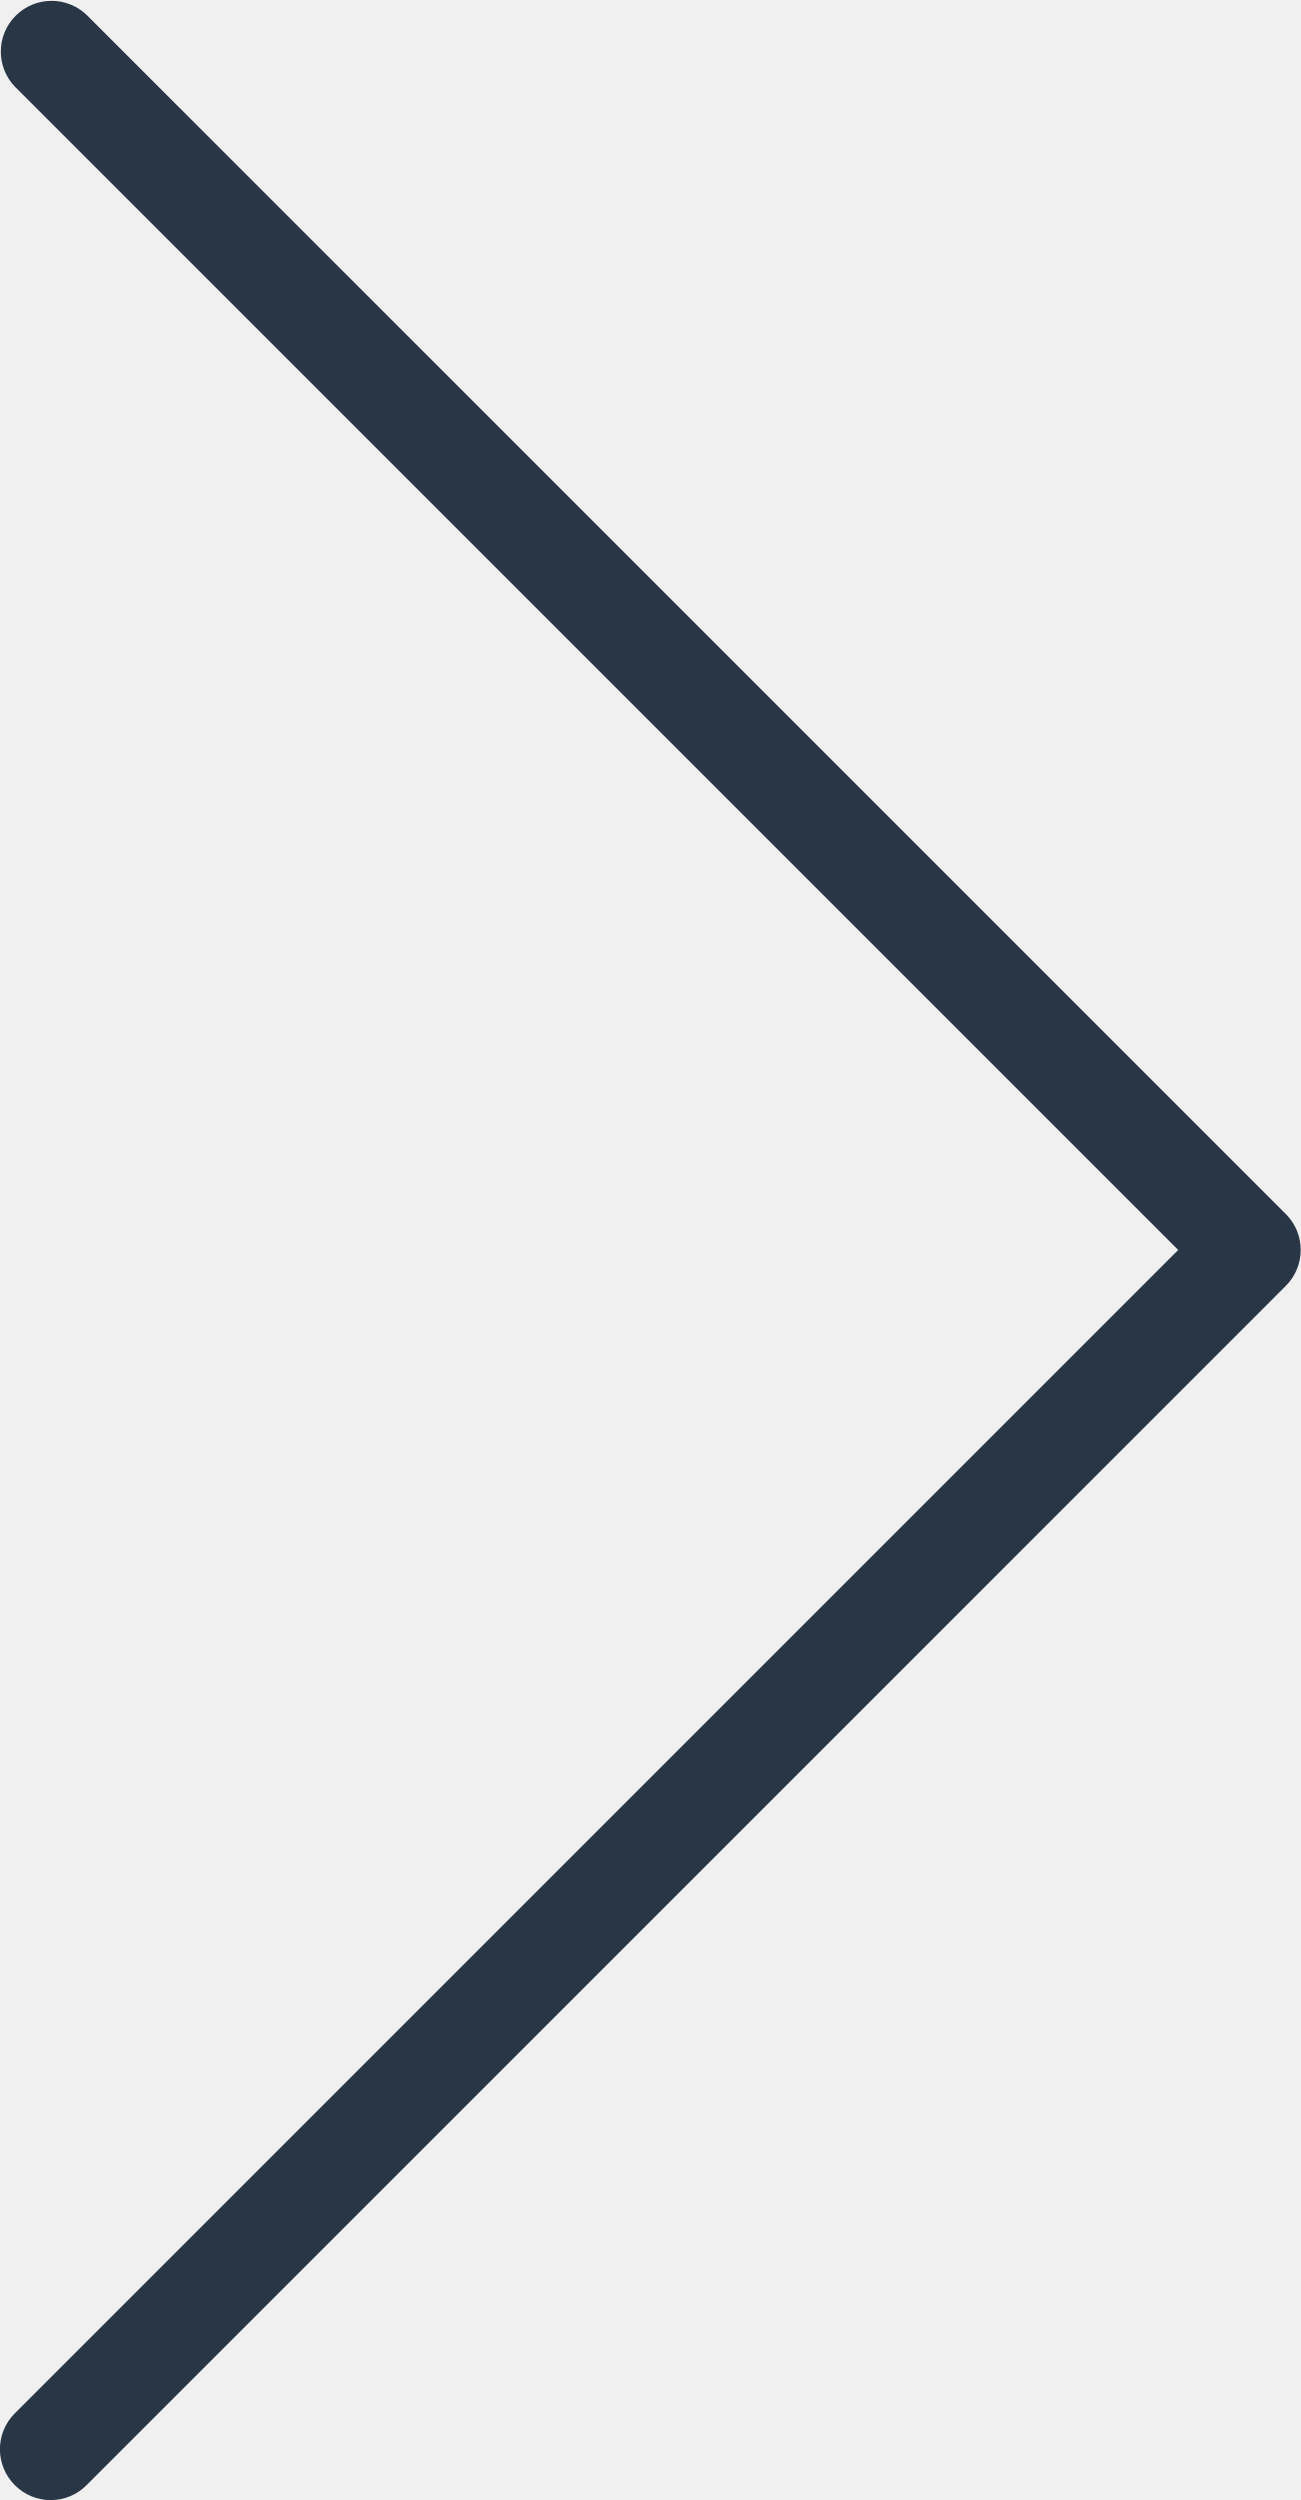
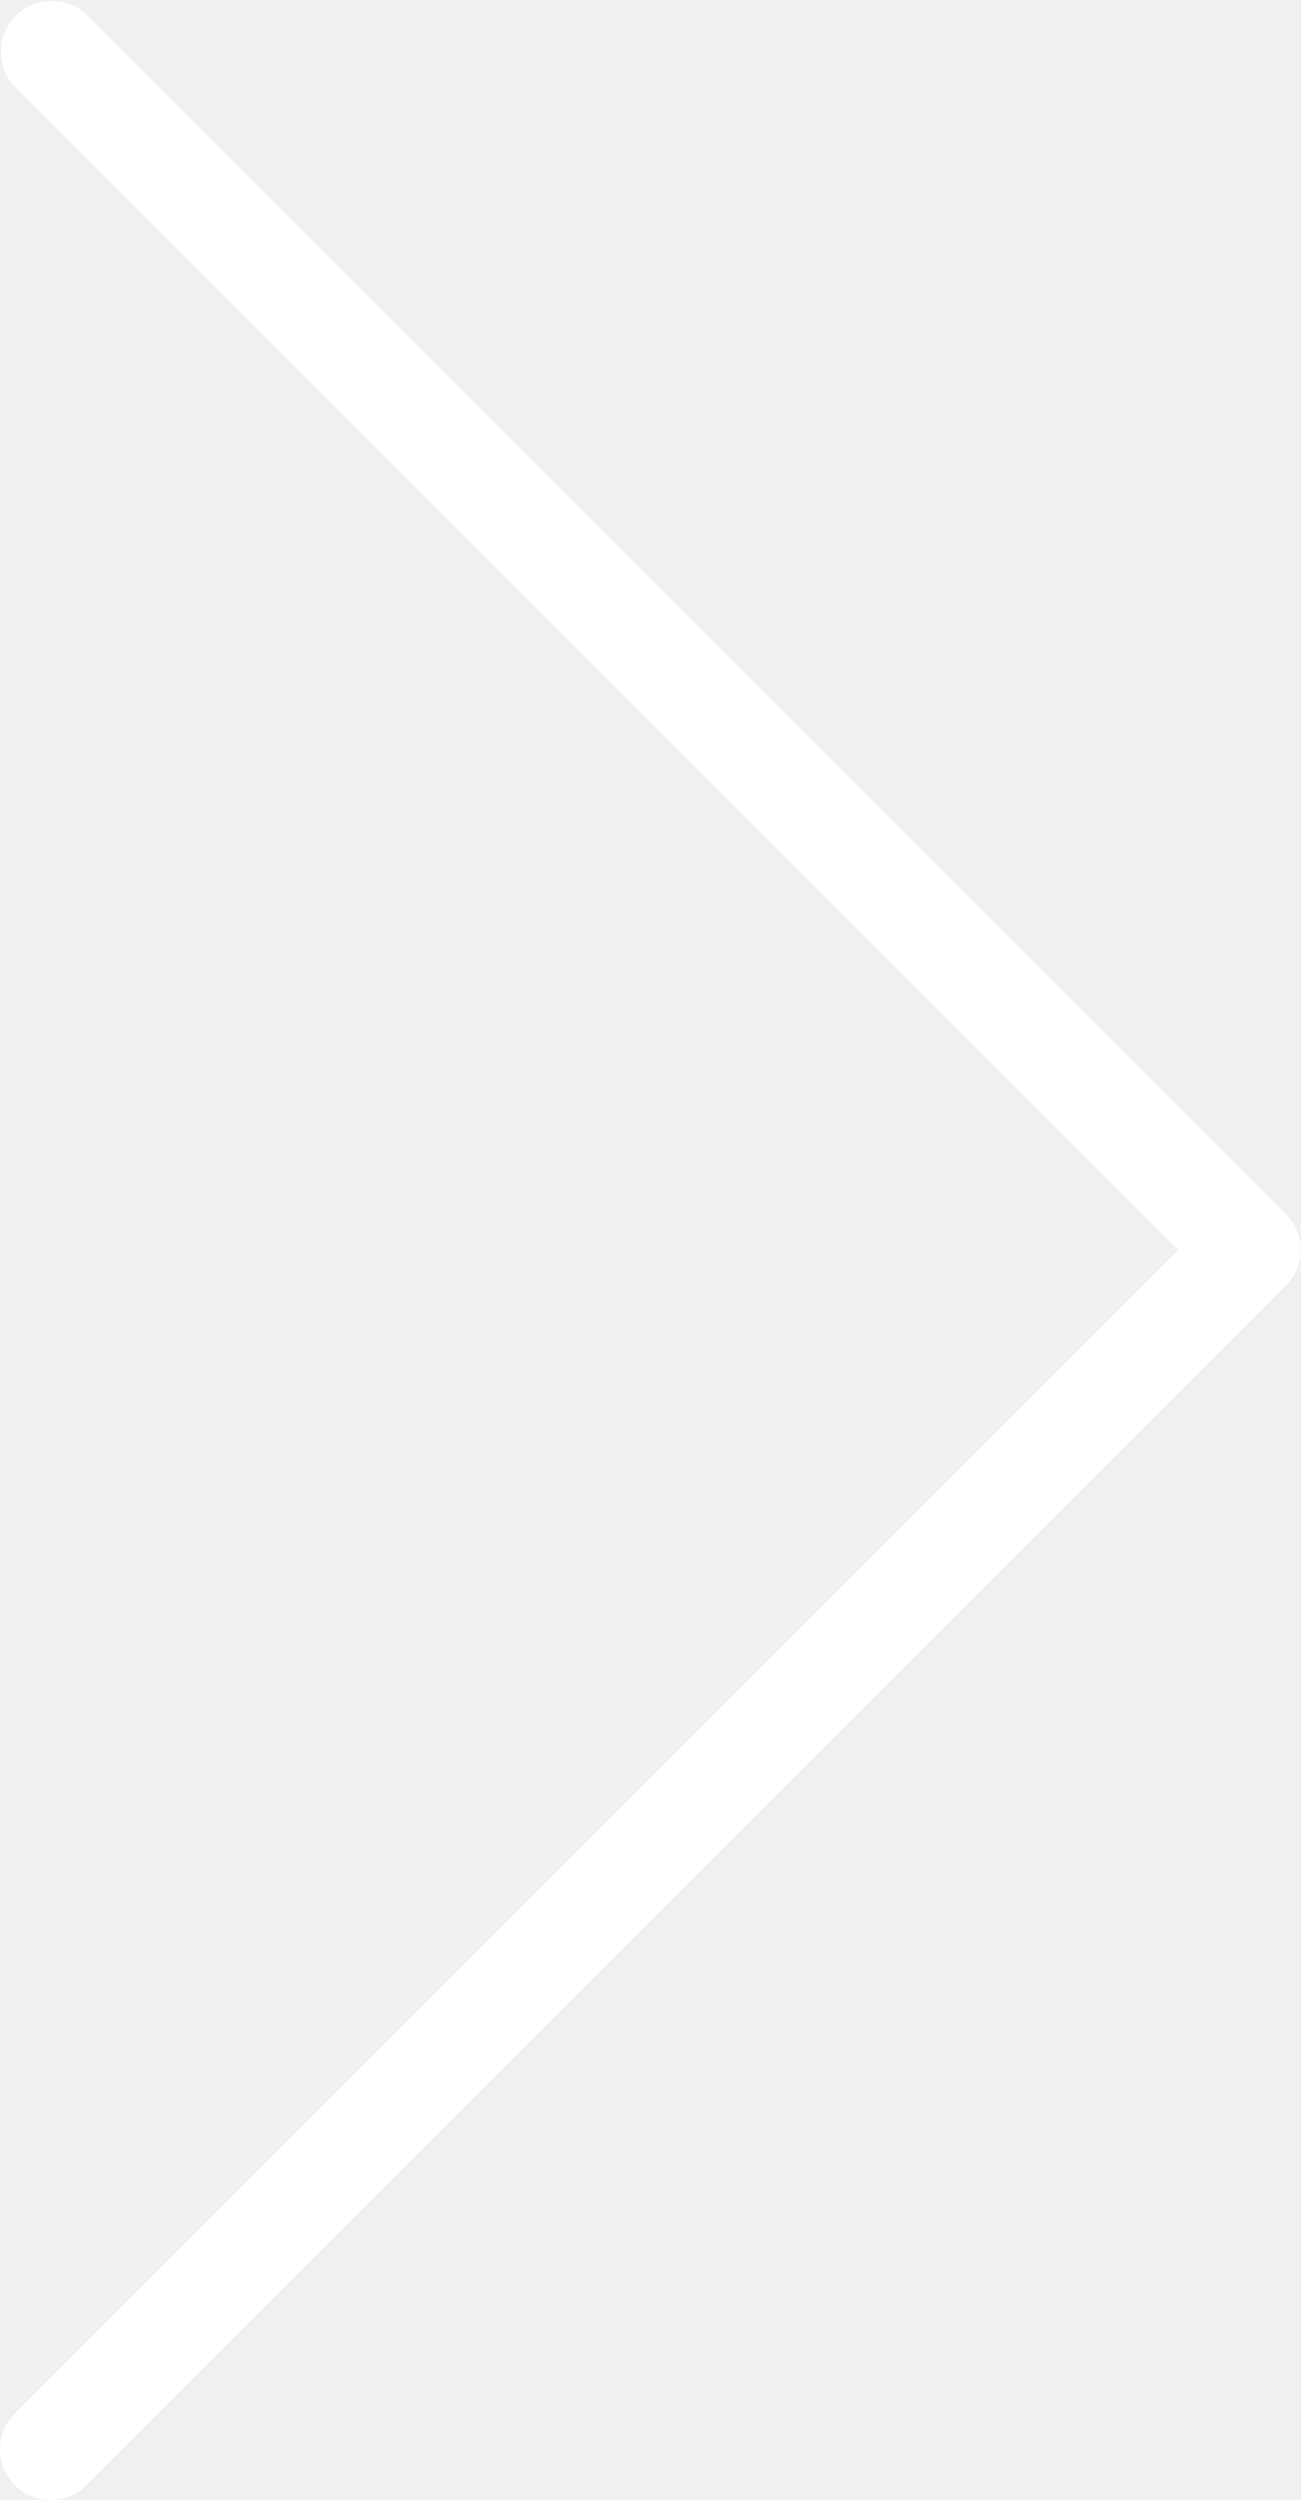
<svg xmlns="http://www.w3.org/2000/svg" width="21.706" height="41.719">
-   <path fill="#283645" d="M19.661 20.859L.248 1.446A.847.847 0 011.445.248L21.458 20.26c.33.33.33.867 0 1.197L1.445 41.471a.843.843 0 01-1.198 0 .847.847 0 010-1.198l19.414-19.414z" />
+   <path fill="#fff" d="M19.661 20.859L.248 1.446A.847.847 0 011.445.248L21.458 20.26c.33.33.33.867 0 1.197L1.445 41.471a.843.843 0 01-1.198 0 .847.847 0 010-1.198l19.414-19.414z" />
</svg>
